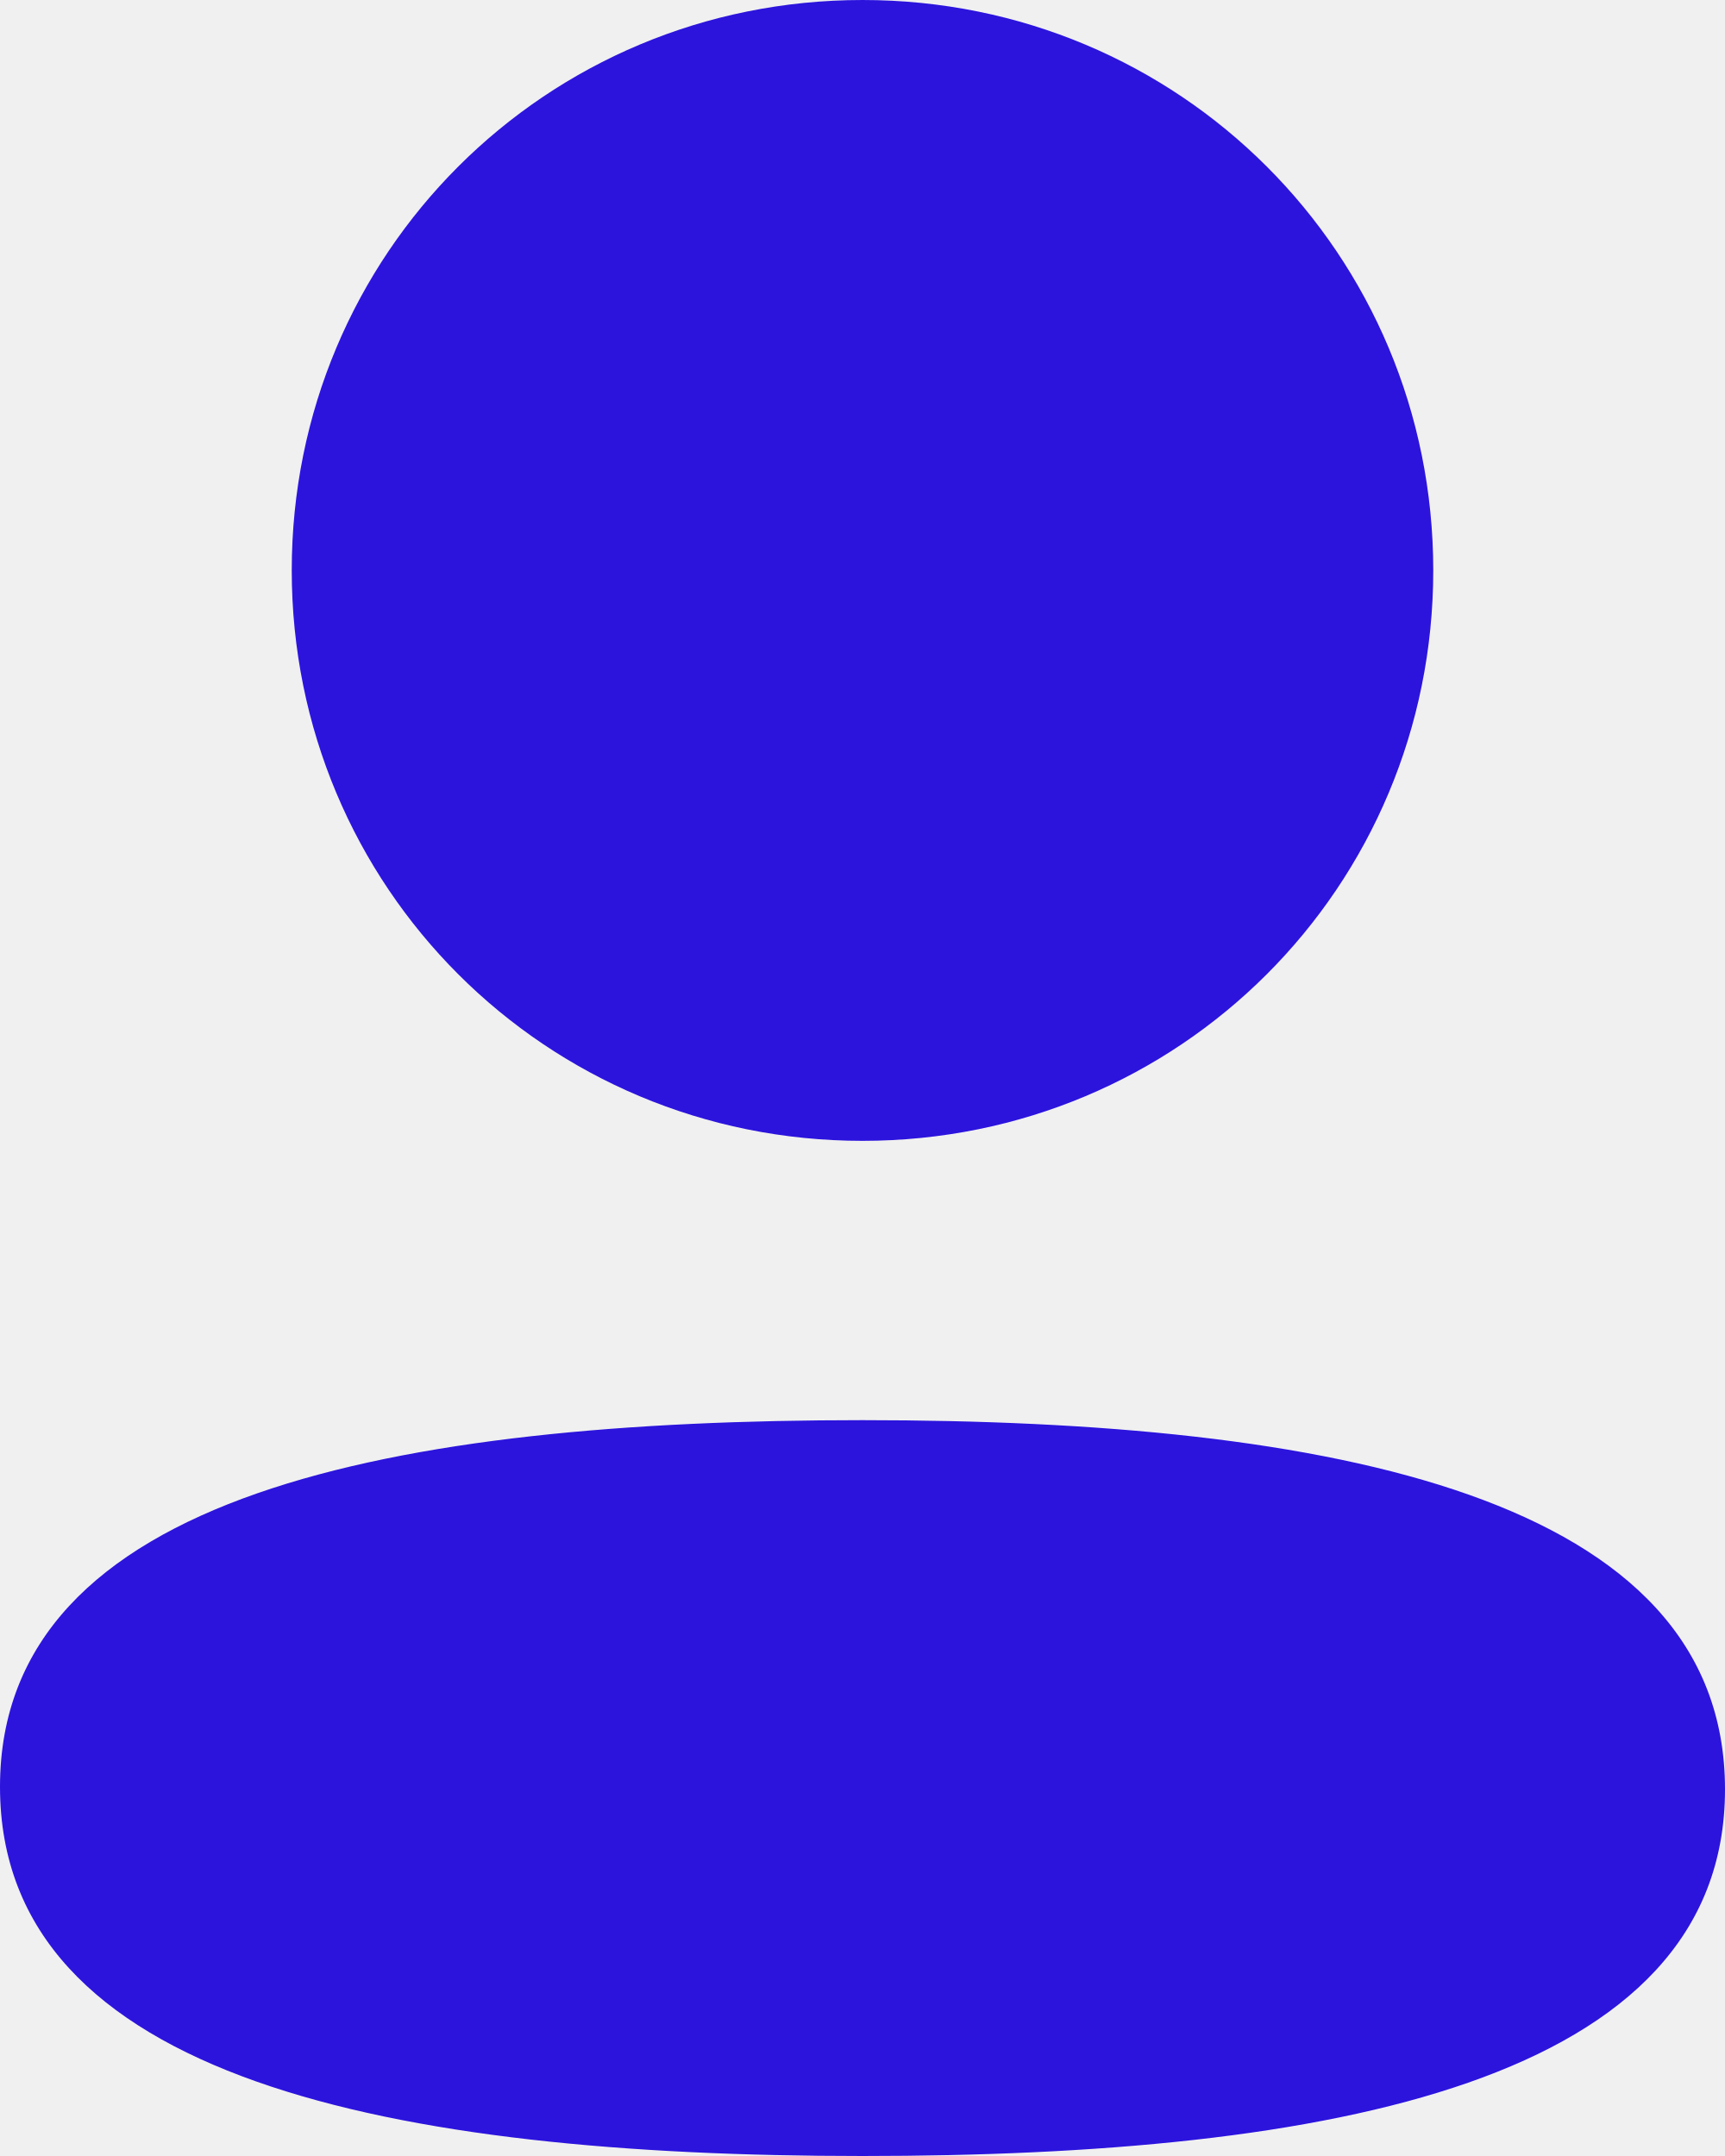
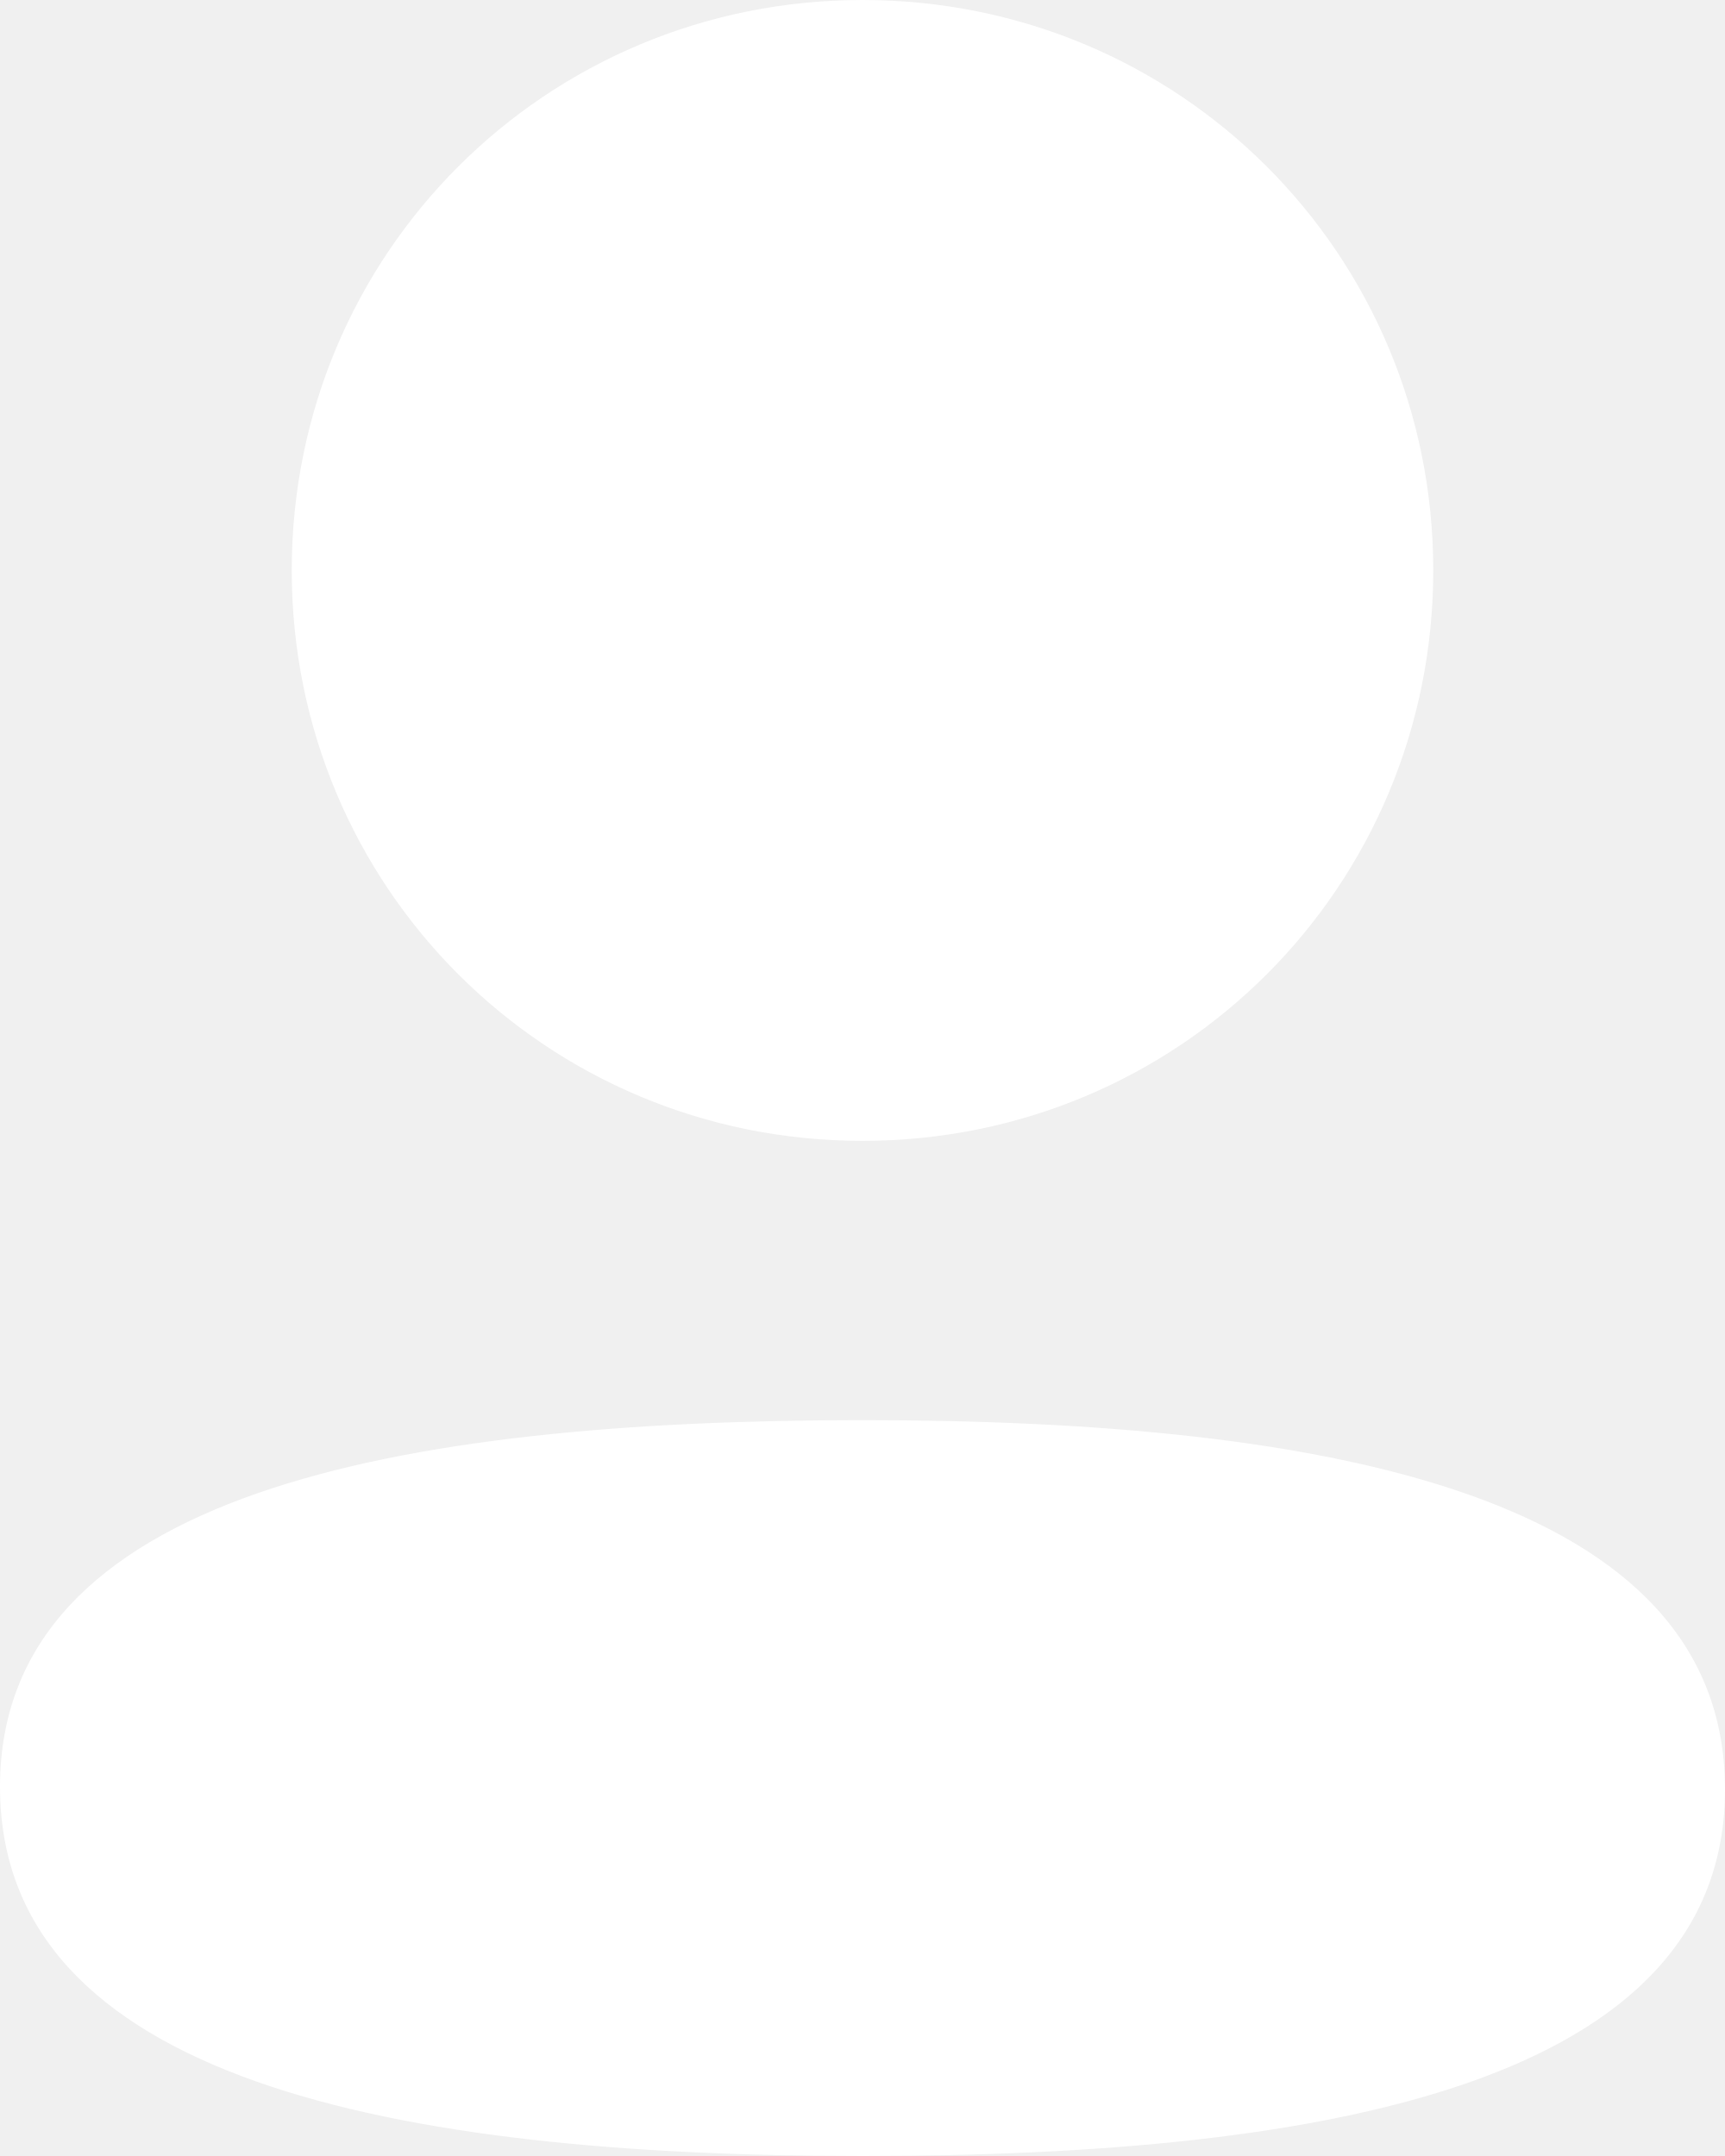
<svg xmlns="http://www.w3.org/2000/svg" width="16" height="20" viewBox="0 0 16 20" fill="none">
-   <path fill-rule="evenodd" clip-rule="evenodd" d="M13.294 5.291C13.294 8.228 10.939 10.583 8 10.583C5.062 10.583 2.706 8.228 2.706 5.291C2.706 2.354 5.062 0 8 0C10.939 0 13.294 2.354 13.294 5.291ZM8 20C3.662 20 0 19.295 0 16.575C0 13.854 3.685 13.174 8 13.174C12.339 13.174 16 13.879 16 16.599C16 19.32 12.315 20 8 20Z" fill="#2C14DD" />
+   <path fill-rule="evenodd" clip-rule="evenodd" d="M13.294 5.291C13.294 8.228 10.939 10.583 8 10.583C5.062 10.583 2.706 8.228 2.706 5.291C2.706 2.354 5.062 0 8 0C10.939 0 13.294 2.354 13.294 5.291ZM8 20C3.662 20 0 19.295 0 16.575C0 13.854 3.685 13.174 8 13.174C12.339 13.174 16 13.879 16 16.599C16 19.32 12.315 20 8 20Z" fill="#FFFFFF" />
</svg>
